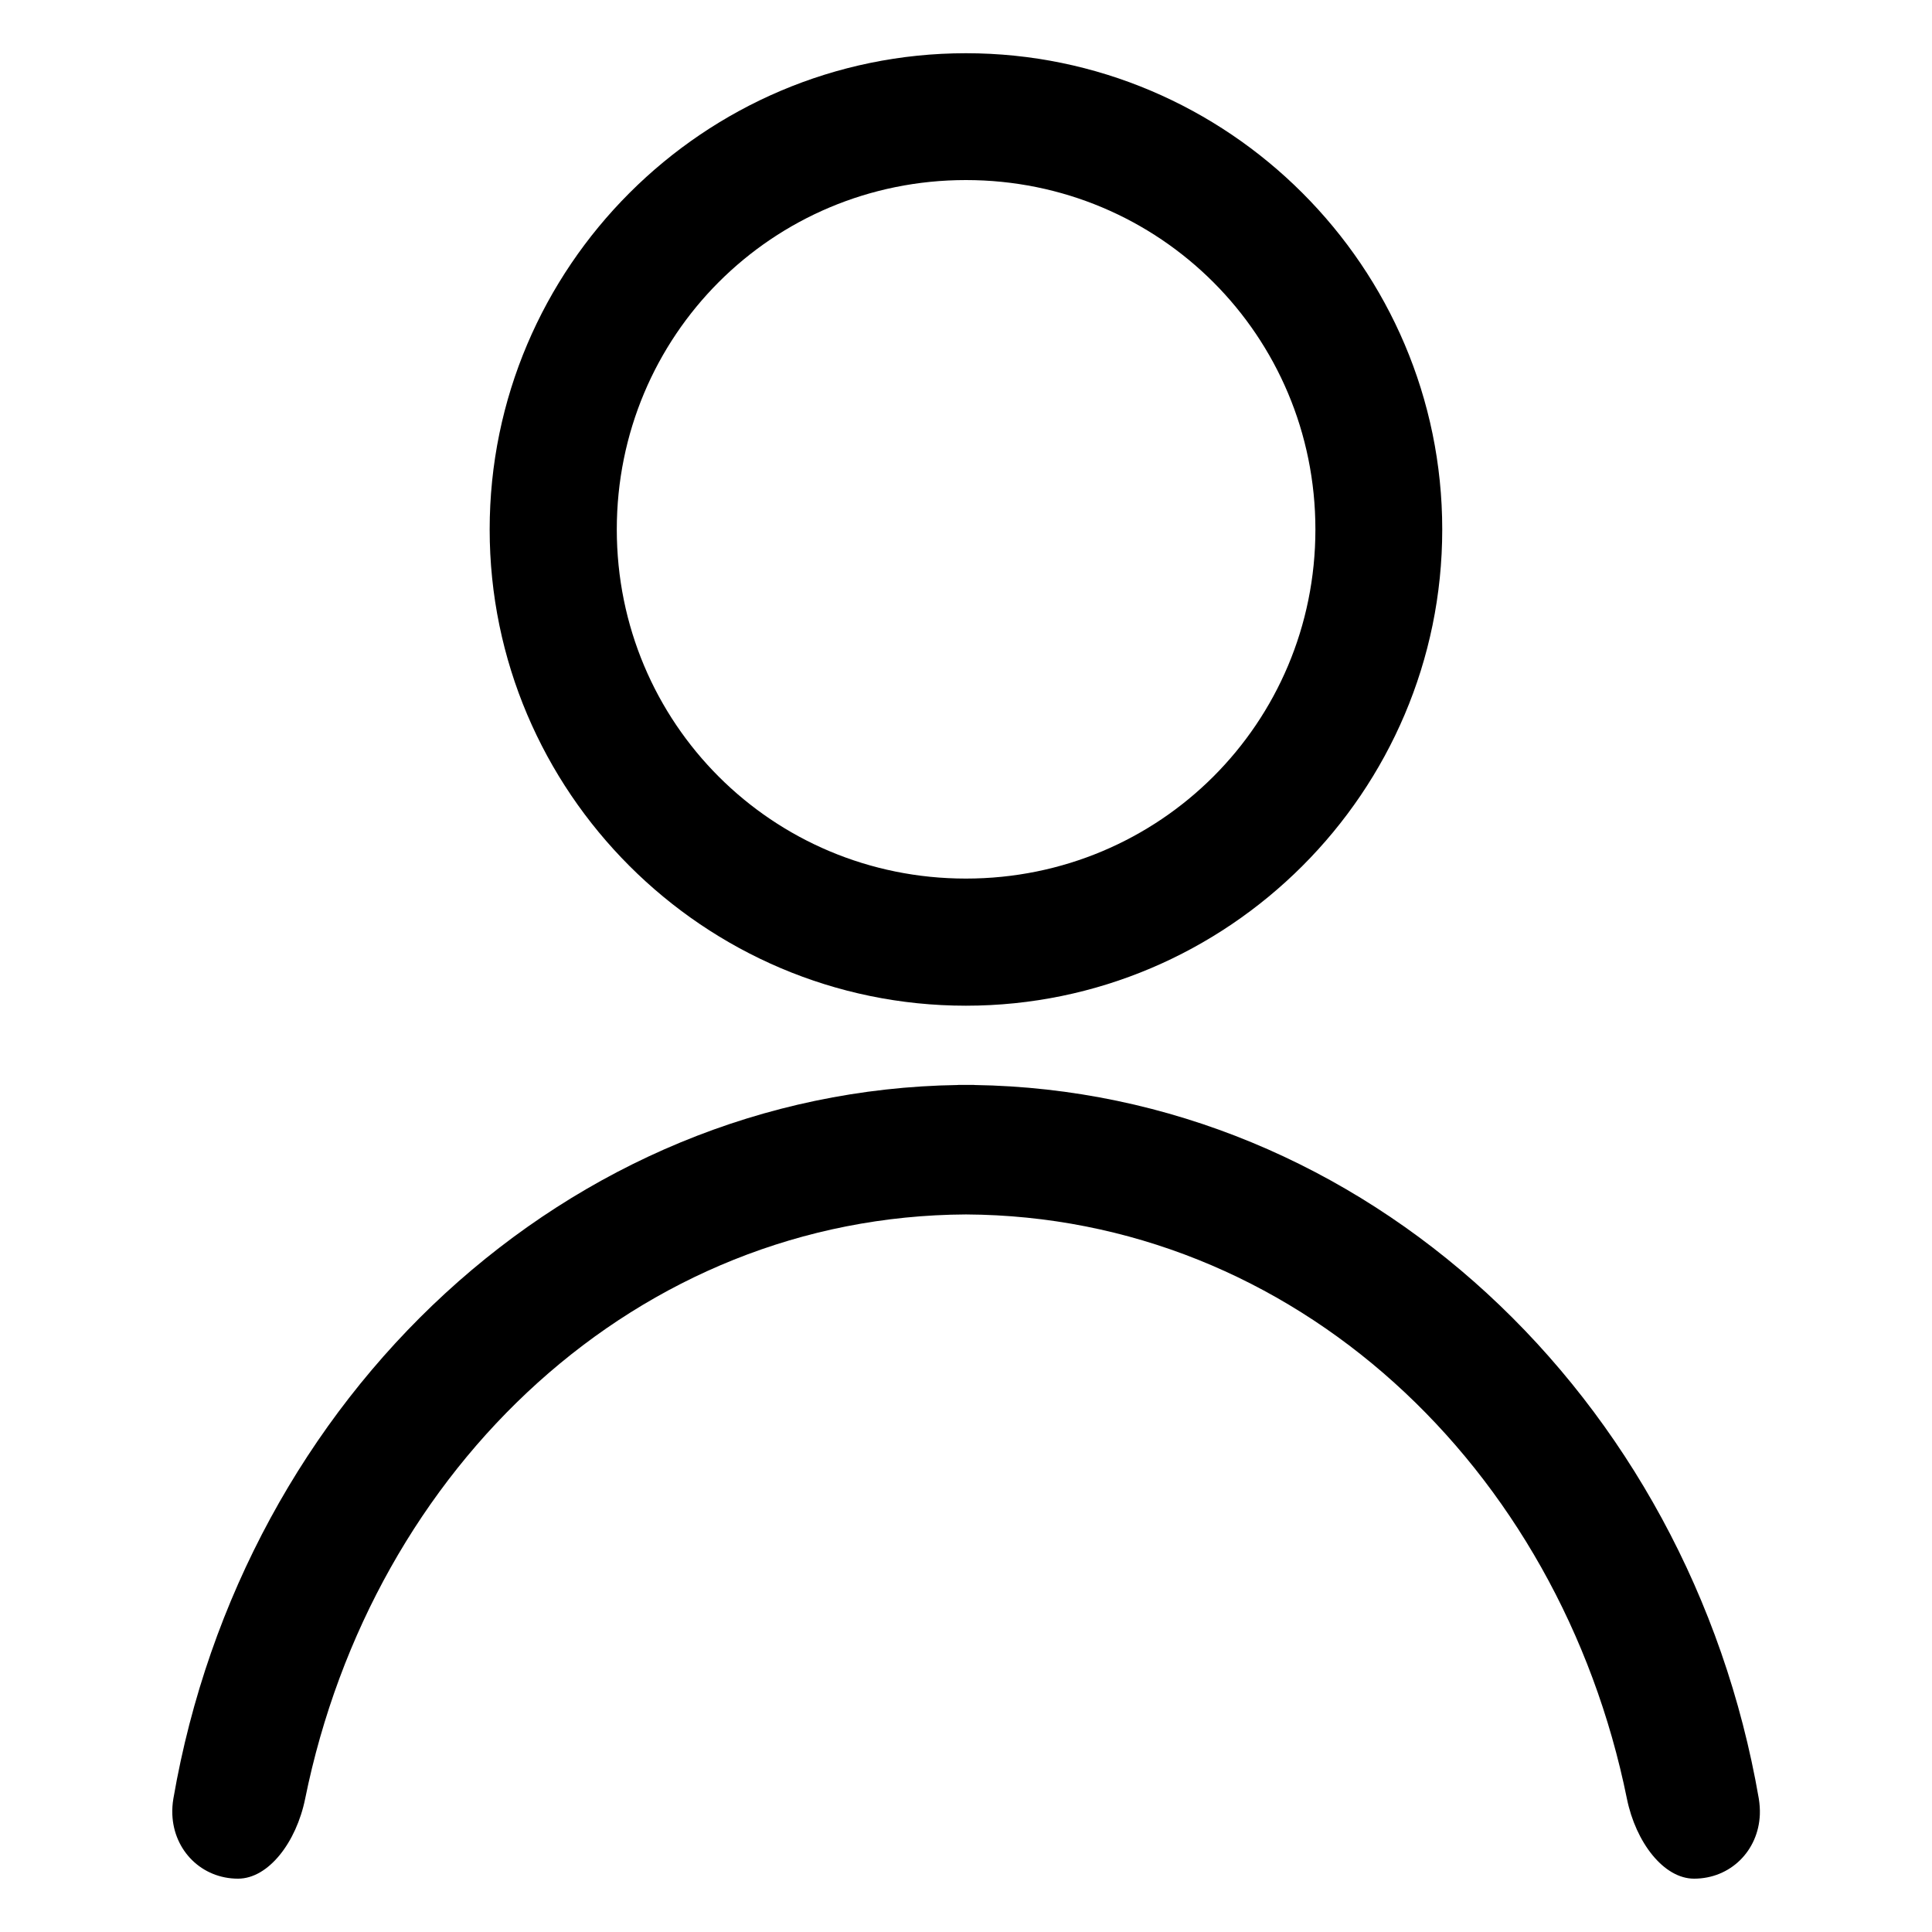
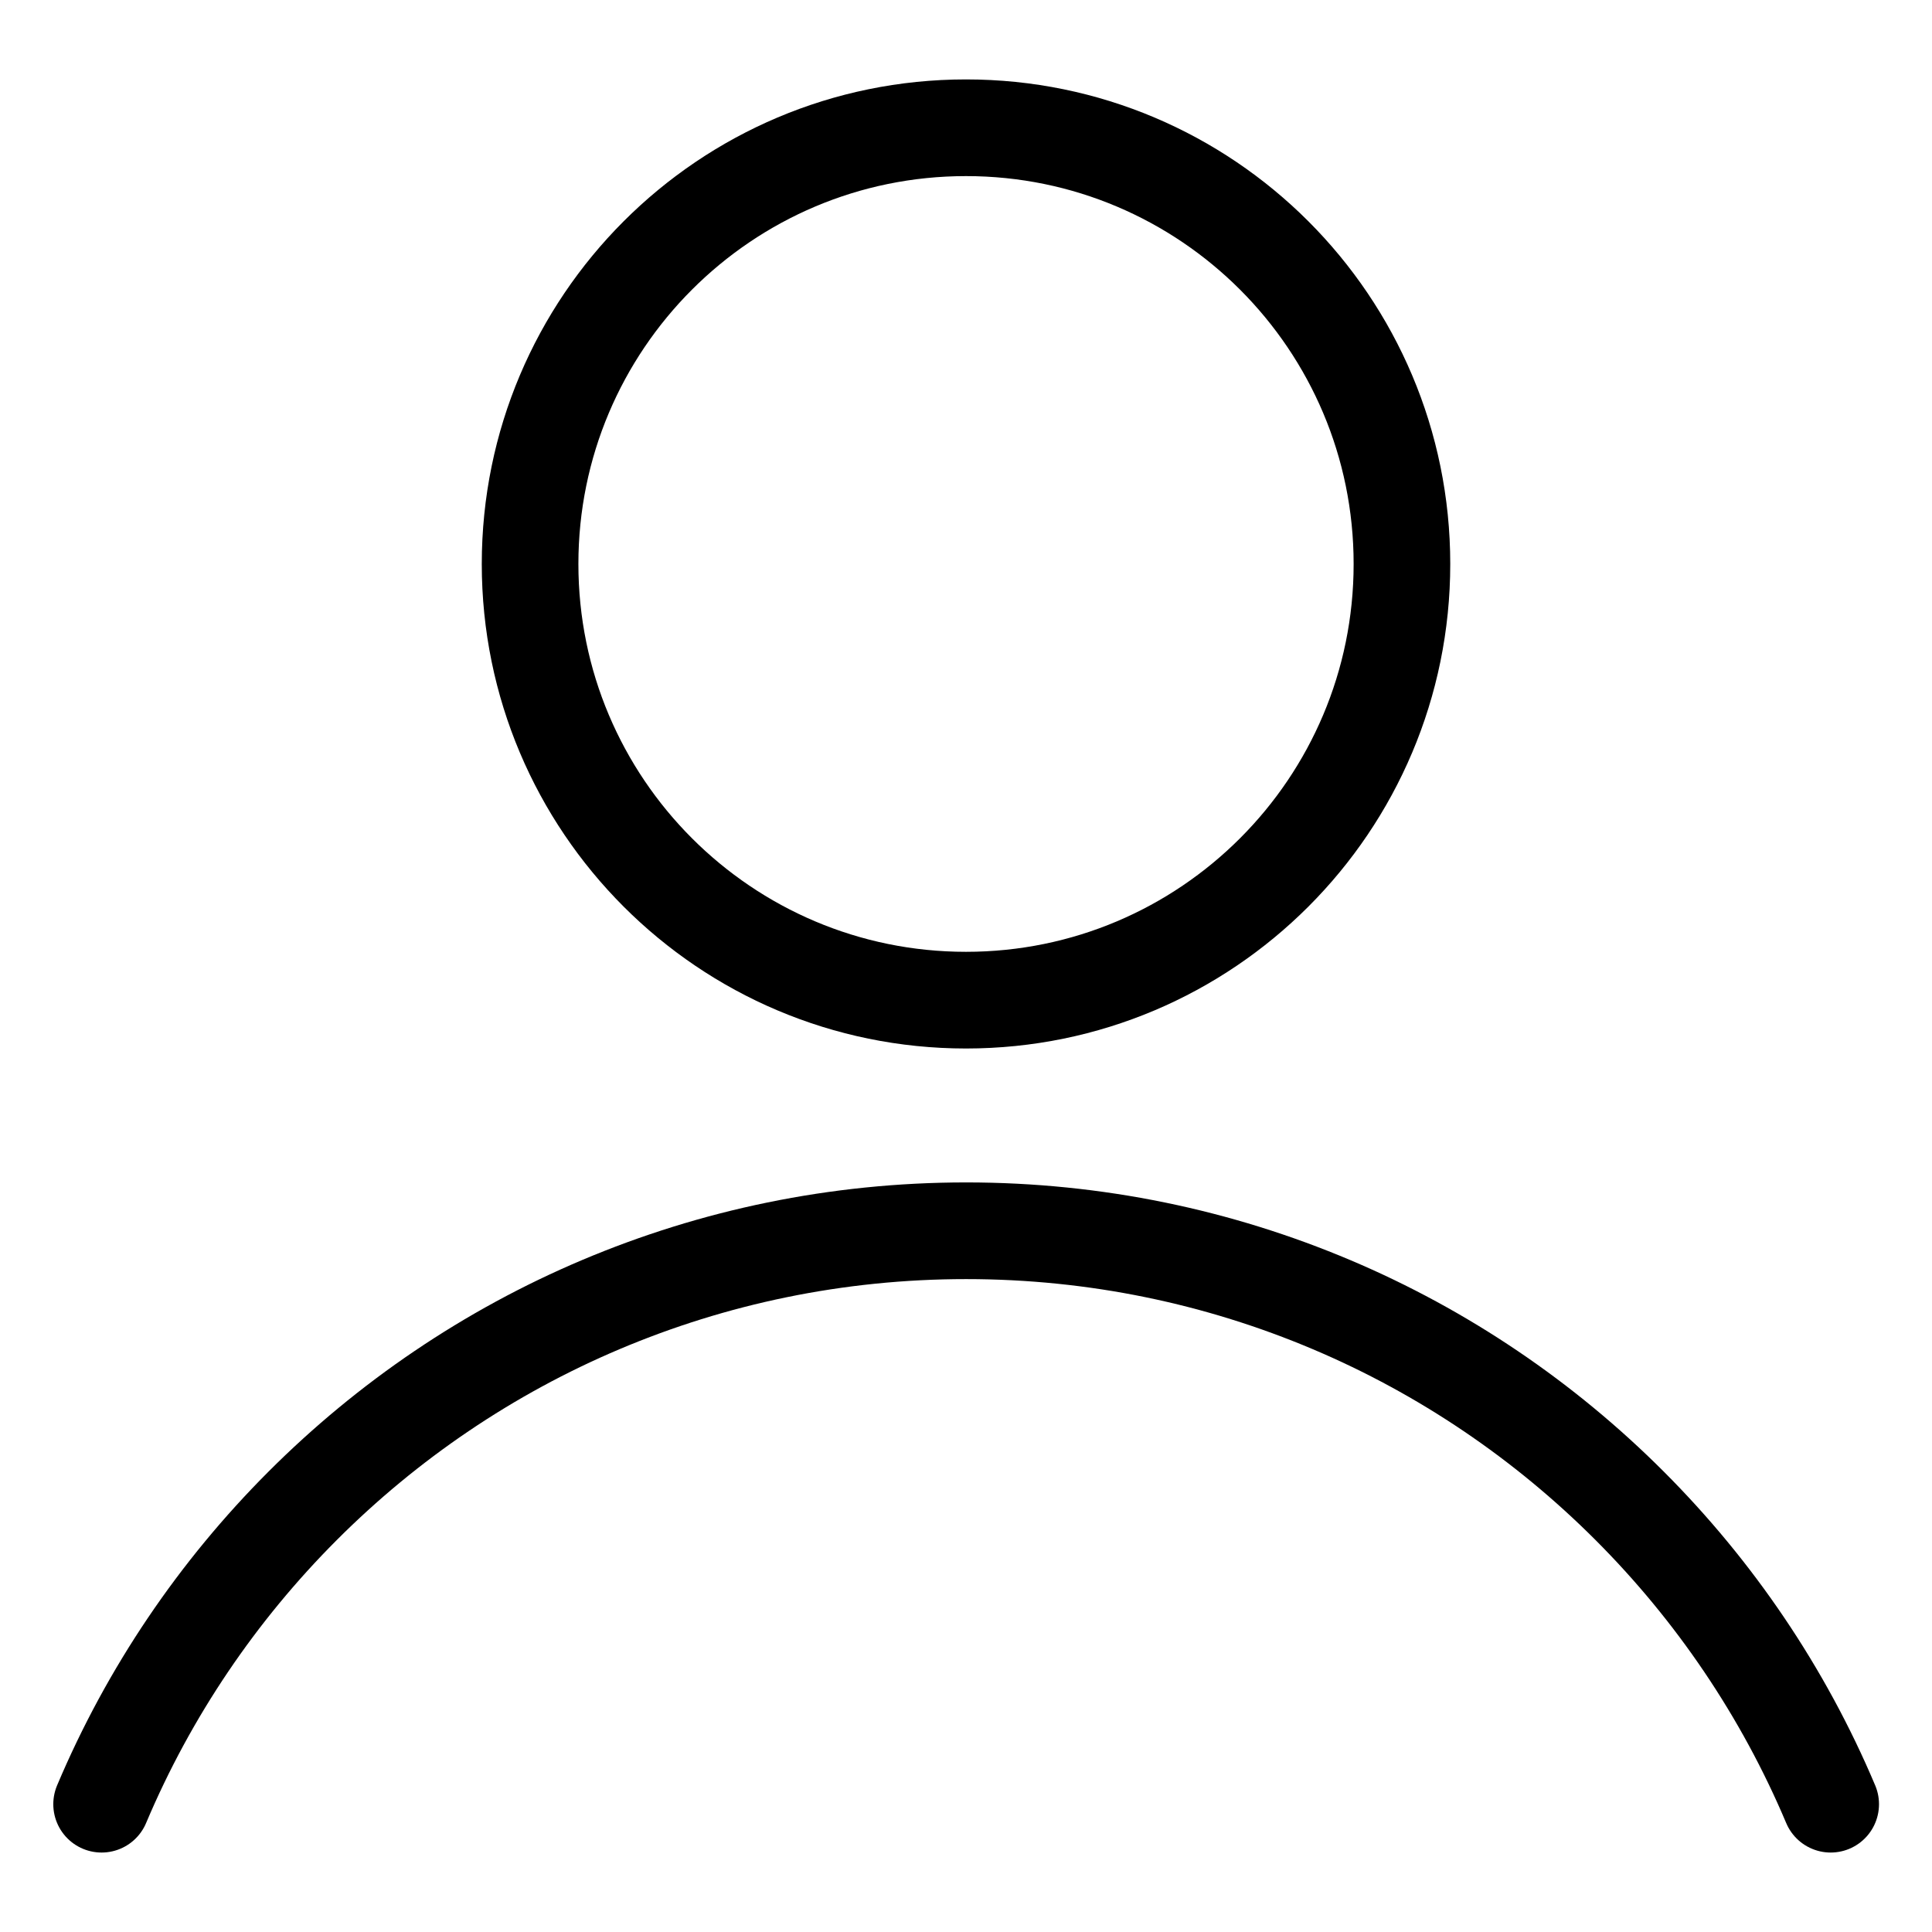
<svg xmlns="http://www.w3.org/2000/svg" width="20" height="20" viewBox="0 0 20 20" fill="none" version="1.1" id="svg1">
  <defs id="defs1" />
-   <path id="path3529-1-3" style="baseline-shift:baseline;display:inline;overflow:visible;vector-effect:none;fill:#000000;stroke-width:3.78;stroke-linecap:round;stroke-linejoin:round;enable-background:accumulate;stop-color:#000000" d="m 9.999,0.551 c -2.715,0 -4.93,2.215 -4.93,4.93 0,2.715 2.215,4.93 4.93,4.93 2.715,0 4.931,-2.215 4.931,-4.93 0,-2.715 -2.216,-4.93 -4.931,-4.93 z m 0,1.313 c 2.005,0 3.618,1.612 3.618,3.617 0,2.005 -1.613,3.614 -3.618,3.614 -2.005,0 -3.614,-1.61 -3.614,-3.614 0,-2.005 1.609,-3.617 3.614,-3.617 z m -0.081,9.367 v 8.7e-4 c -4.043,0.06 -7.404,3.227 -8.123,7.386 -0.01,0.057 -0.013,0.113 -0.011,0.166 0.015,0.376 0.306,0.664 0.68,0.664 h 8.7e-4 c 0.314,-6.96e-4 0.602,-0.375 0.694,-0.827 0.698,-3.441 3.446,-6.032 6.841,-6.049 3.395,0.018 6.144,2.608 6.842,6.049 0.092,0.452 0.381,0.827 0.695,0.827 0.375,-5.8e-5 0.666,-0.287 0.681,-0.664 0.002,-0.054 -0.002,-0.11 -0.011,-0.166 -0.719,-4.159 -4.079,-7.326 -8.122,-7.386 v -8.69e-4 c -0.017,-9.9e-5 -0.032,0 -0.048,0 -0.011,-9.9e-5 -0.023,4.9e-5 -0.034,0 -0.012,4.9e-5 -0.023,-9.9e-5 -0.035,0 -0.017,0 -0.031,-9.9e-5 -0.047,0 z" />
+   <g id="g2" transform="matrix(1.375827,0,0,1.376683,-33.8351,0.6342173)" style="stroke-width:0.727">
+     <path id="path1" style="stroke:#000000;stroke-width:0.727;stroke-linecap:round;stroke-linejoin:round;stroke-miterlimit:79.1;paint-order:stroke fill markers" d="m 25.357,13.106 c 0.357,-0.845 0.874,-1.605 1.513,-2.244 0.639,-0.639 1.399,-1.156 2.244,-1.513 0.845,-0.357 1.773,-0.555 2.748,-0.555 0.975,0 1.903,0.198 2.748,0.555 0.845,0.357 1.605,0.874 2.244,1.513 0.639,0.639 1.156,1.399 1.513,2.244" />
+     <circle style="fill:none;stroke:#000000;stroke-width:0.727;stroke-linecap:round;stroke-linejoin:round;stroke-miterlimit:79.1;paint-order:stroke fill markers" id="path1-2" cx="31.861" cy="3.78" r="3.28" />
+   </g>
</svg>
